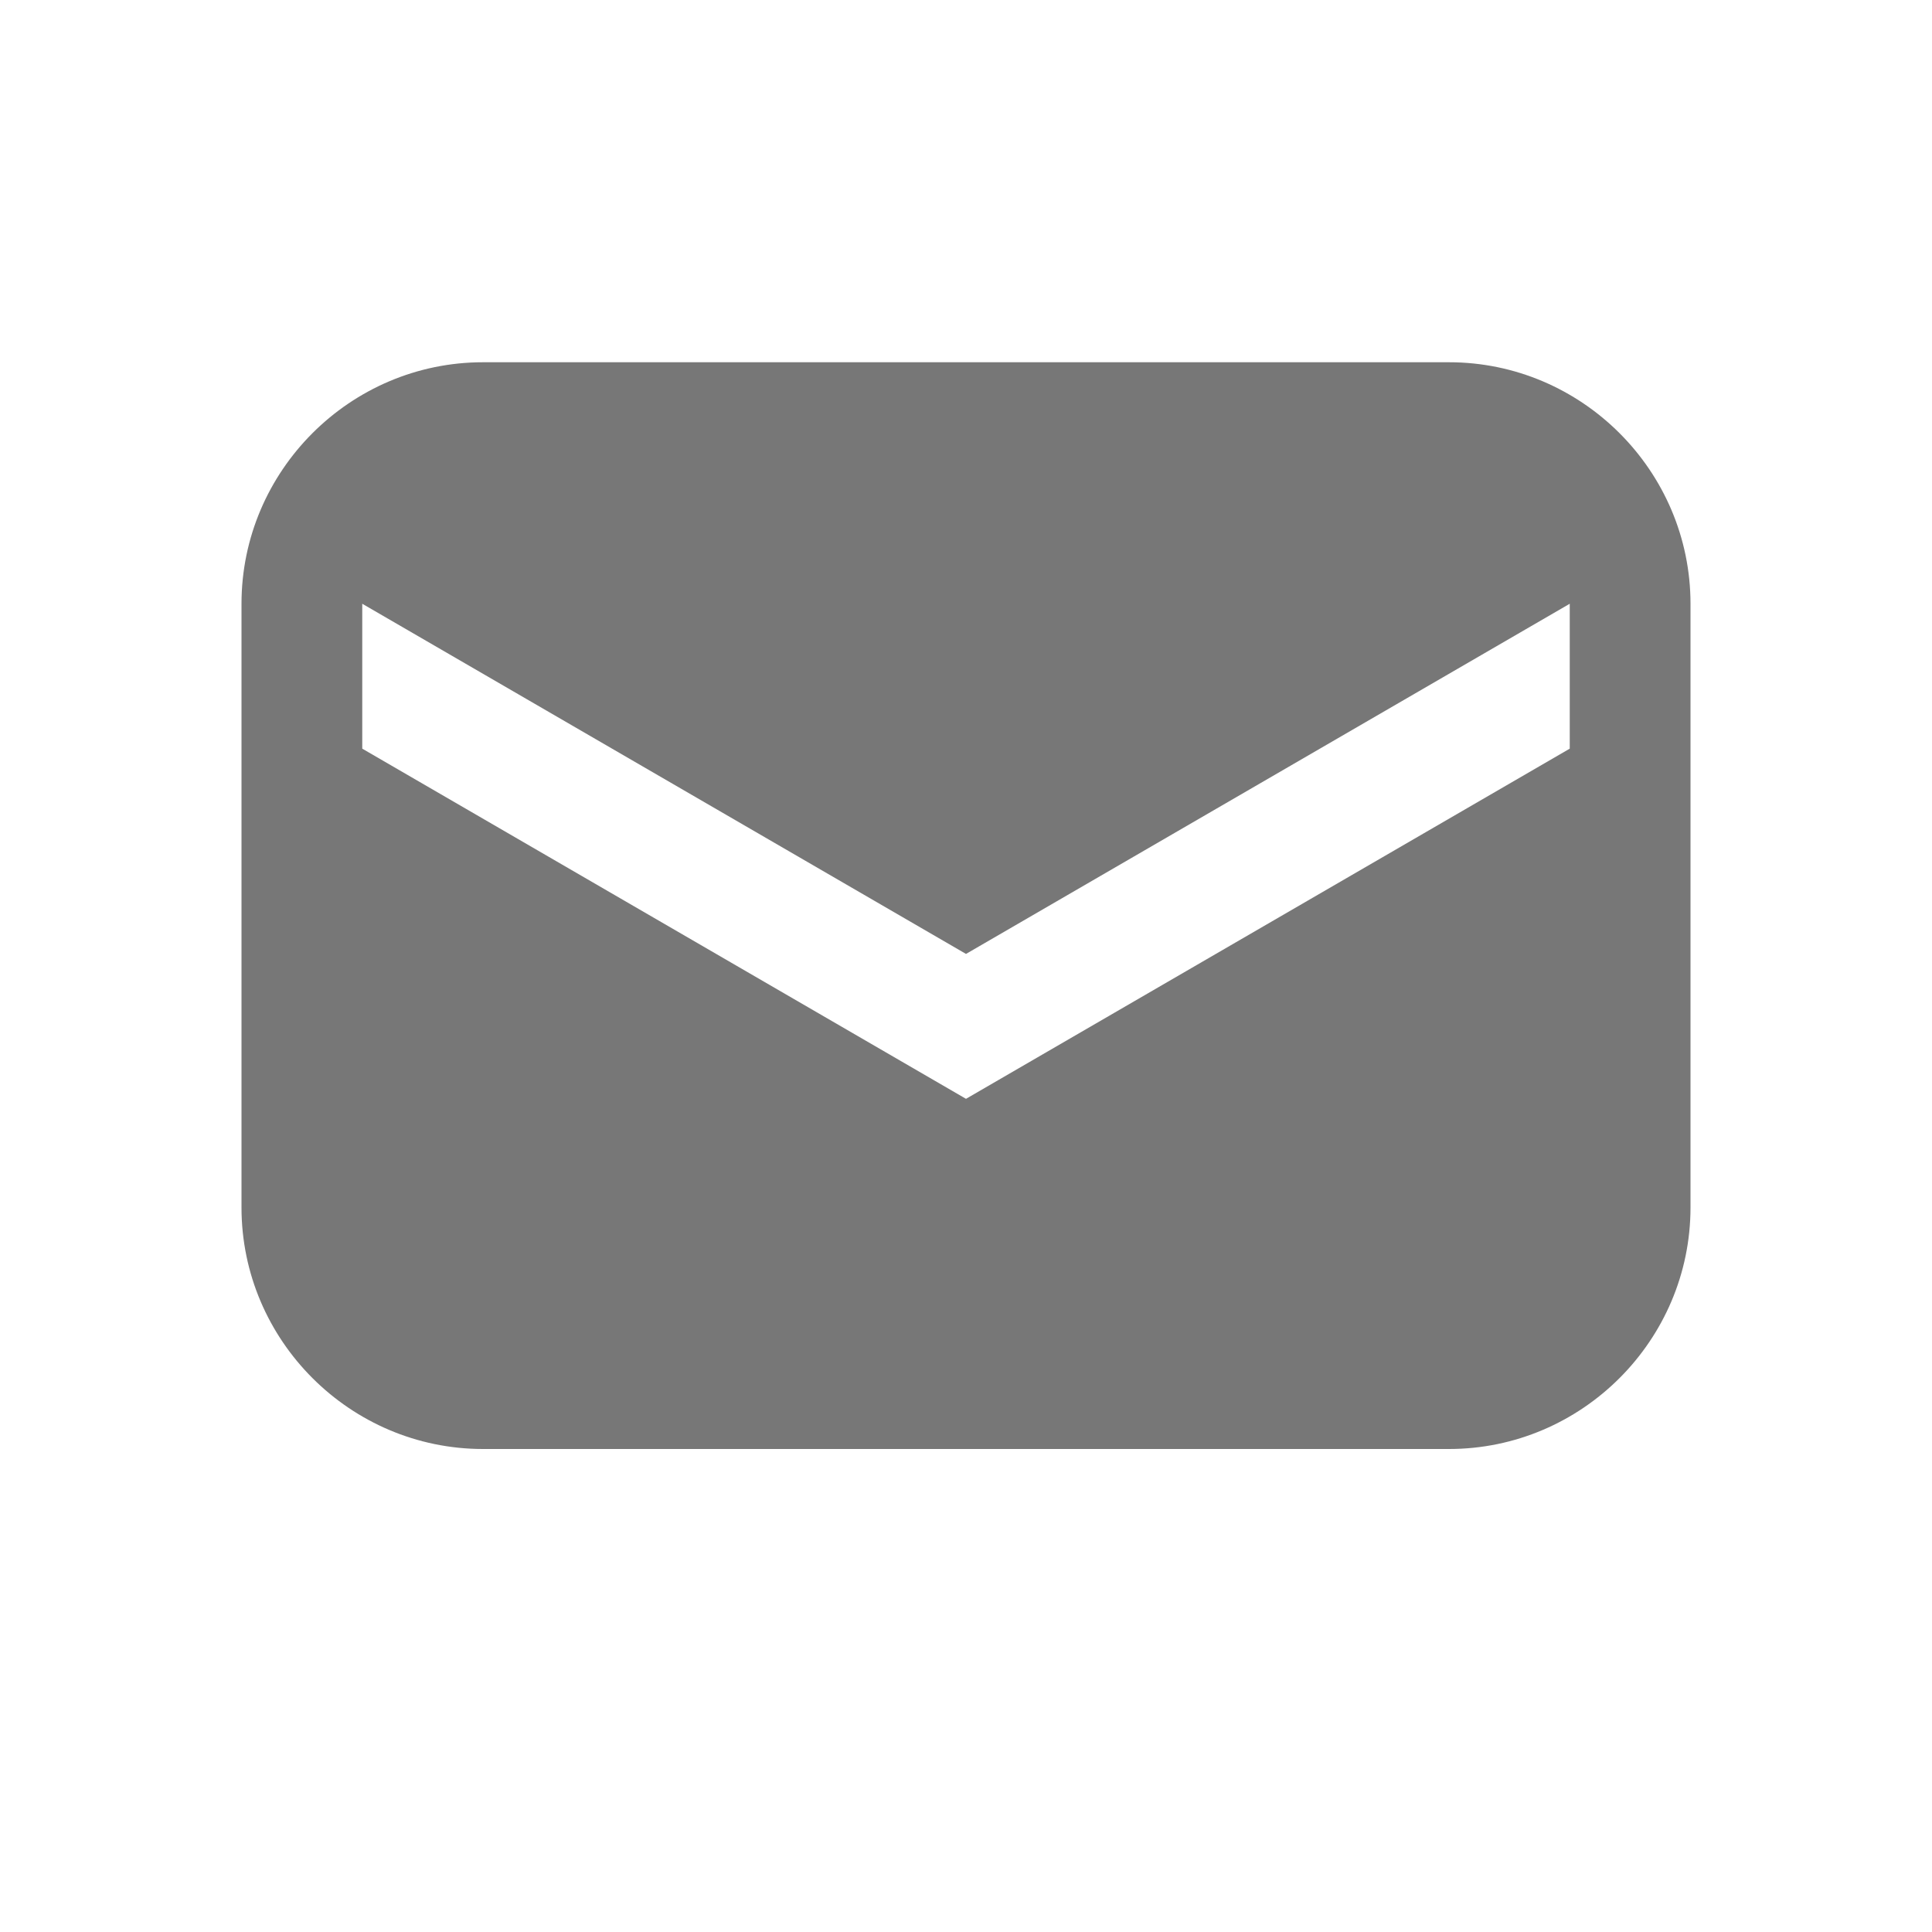
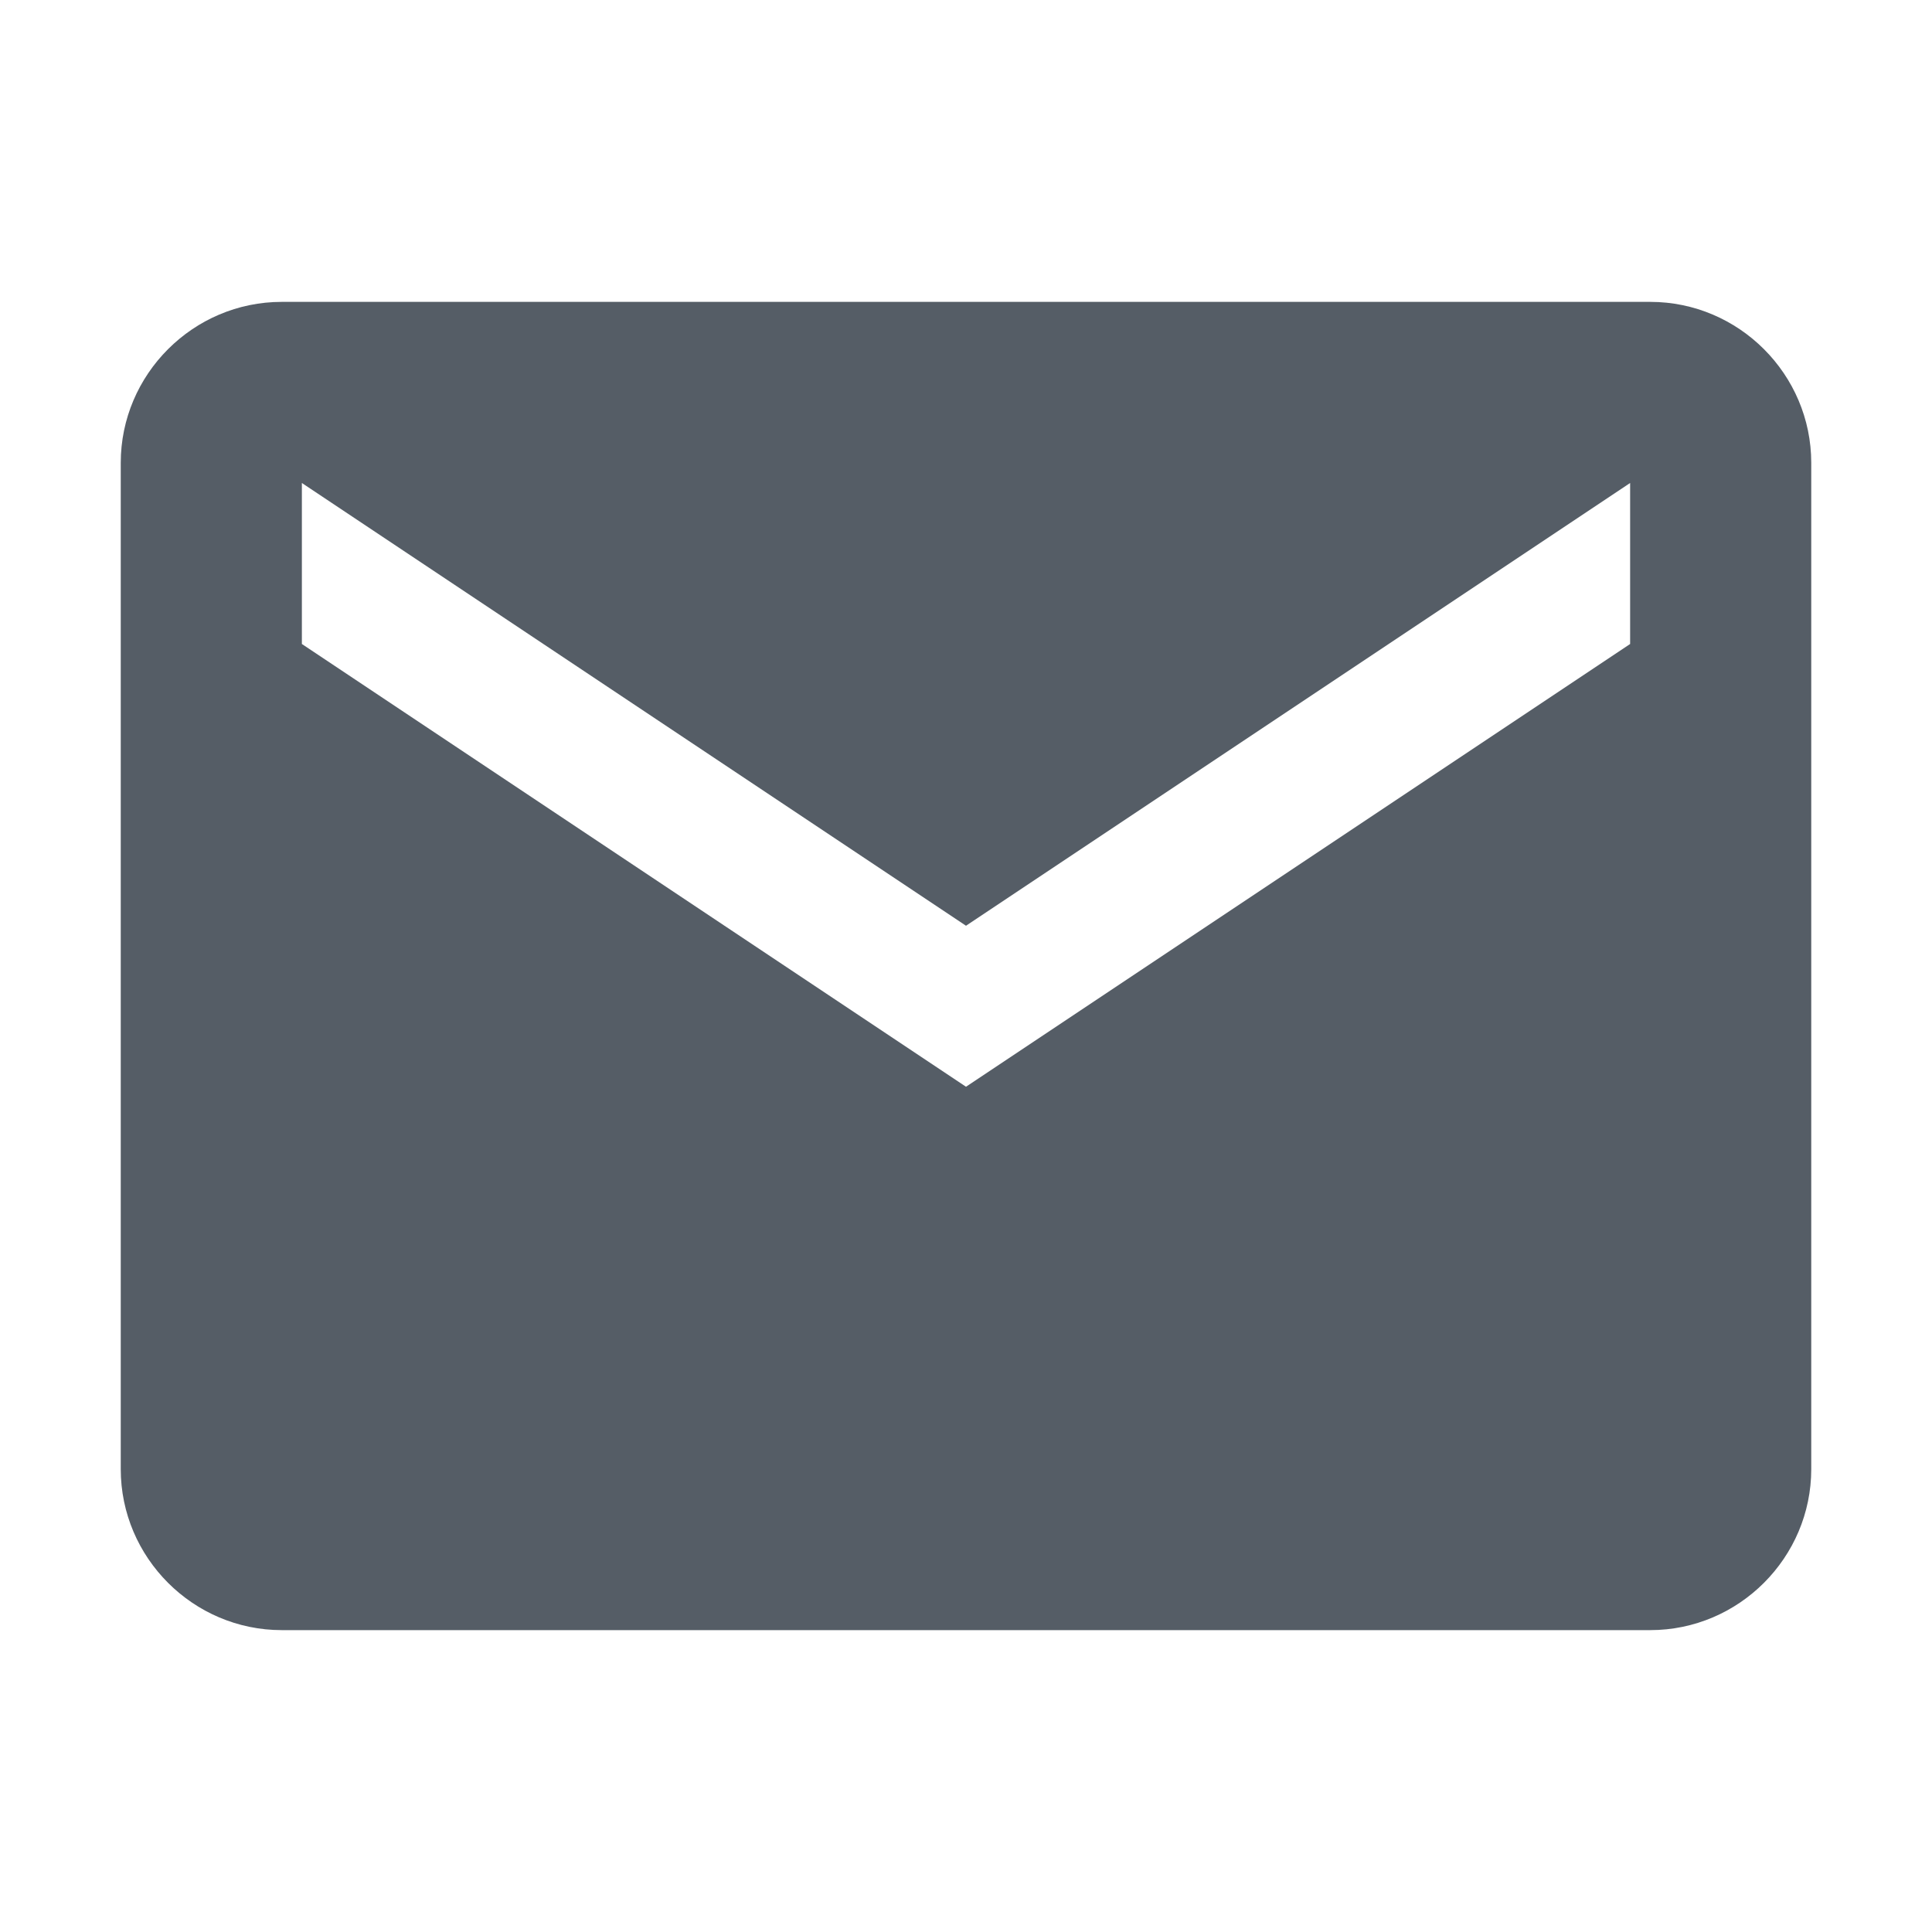
- <svg xmlns="http://www.w3.org/2000/svg" viewBox="0 0 16 16">
-   <path fill="#777" d="M12 3H4c-1.1 0-2 .9-2 2v5c0 1.1.9 2 2 2h8c1.1 0 2-.9 2-2V5c0-1.1-.9-2-2-2zm1 3.2L8 9.1 3 6.2V5l5 2.9L13 5v1.2z" />
+ <svg xmlns="http://www.w3.org/2000/svg" viewBox="0 0 512 512">
+   <path fill="#555d66" d="M437.332 80H74.668C51.199 80 32 99.198 32 122.667v266.666C32 412.802 51.199 432 74.668 432h362.664C460.801 432 480 412.802 480 389.333V122.667C480 99.198 460.801 80 437.332 80zM432 170.667L256 288 80 170.667V128l176 117.333L432 128v42.667z" />
</svg>
